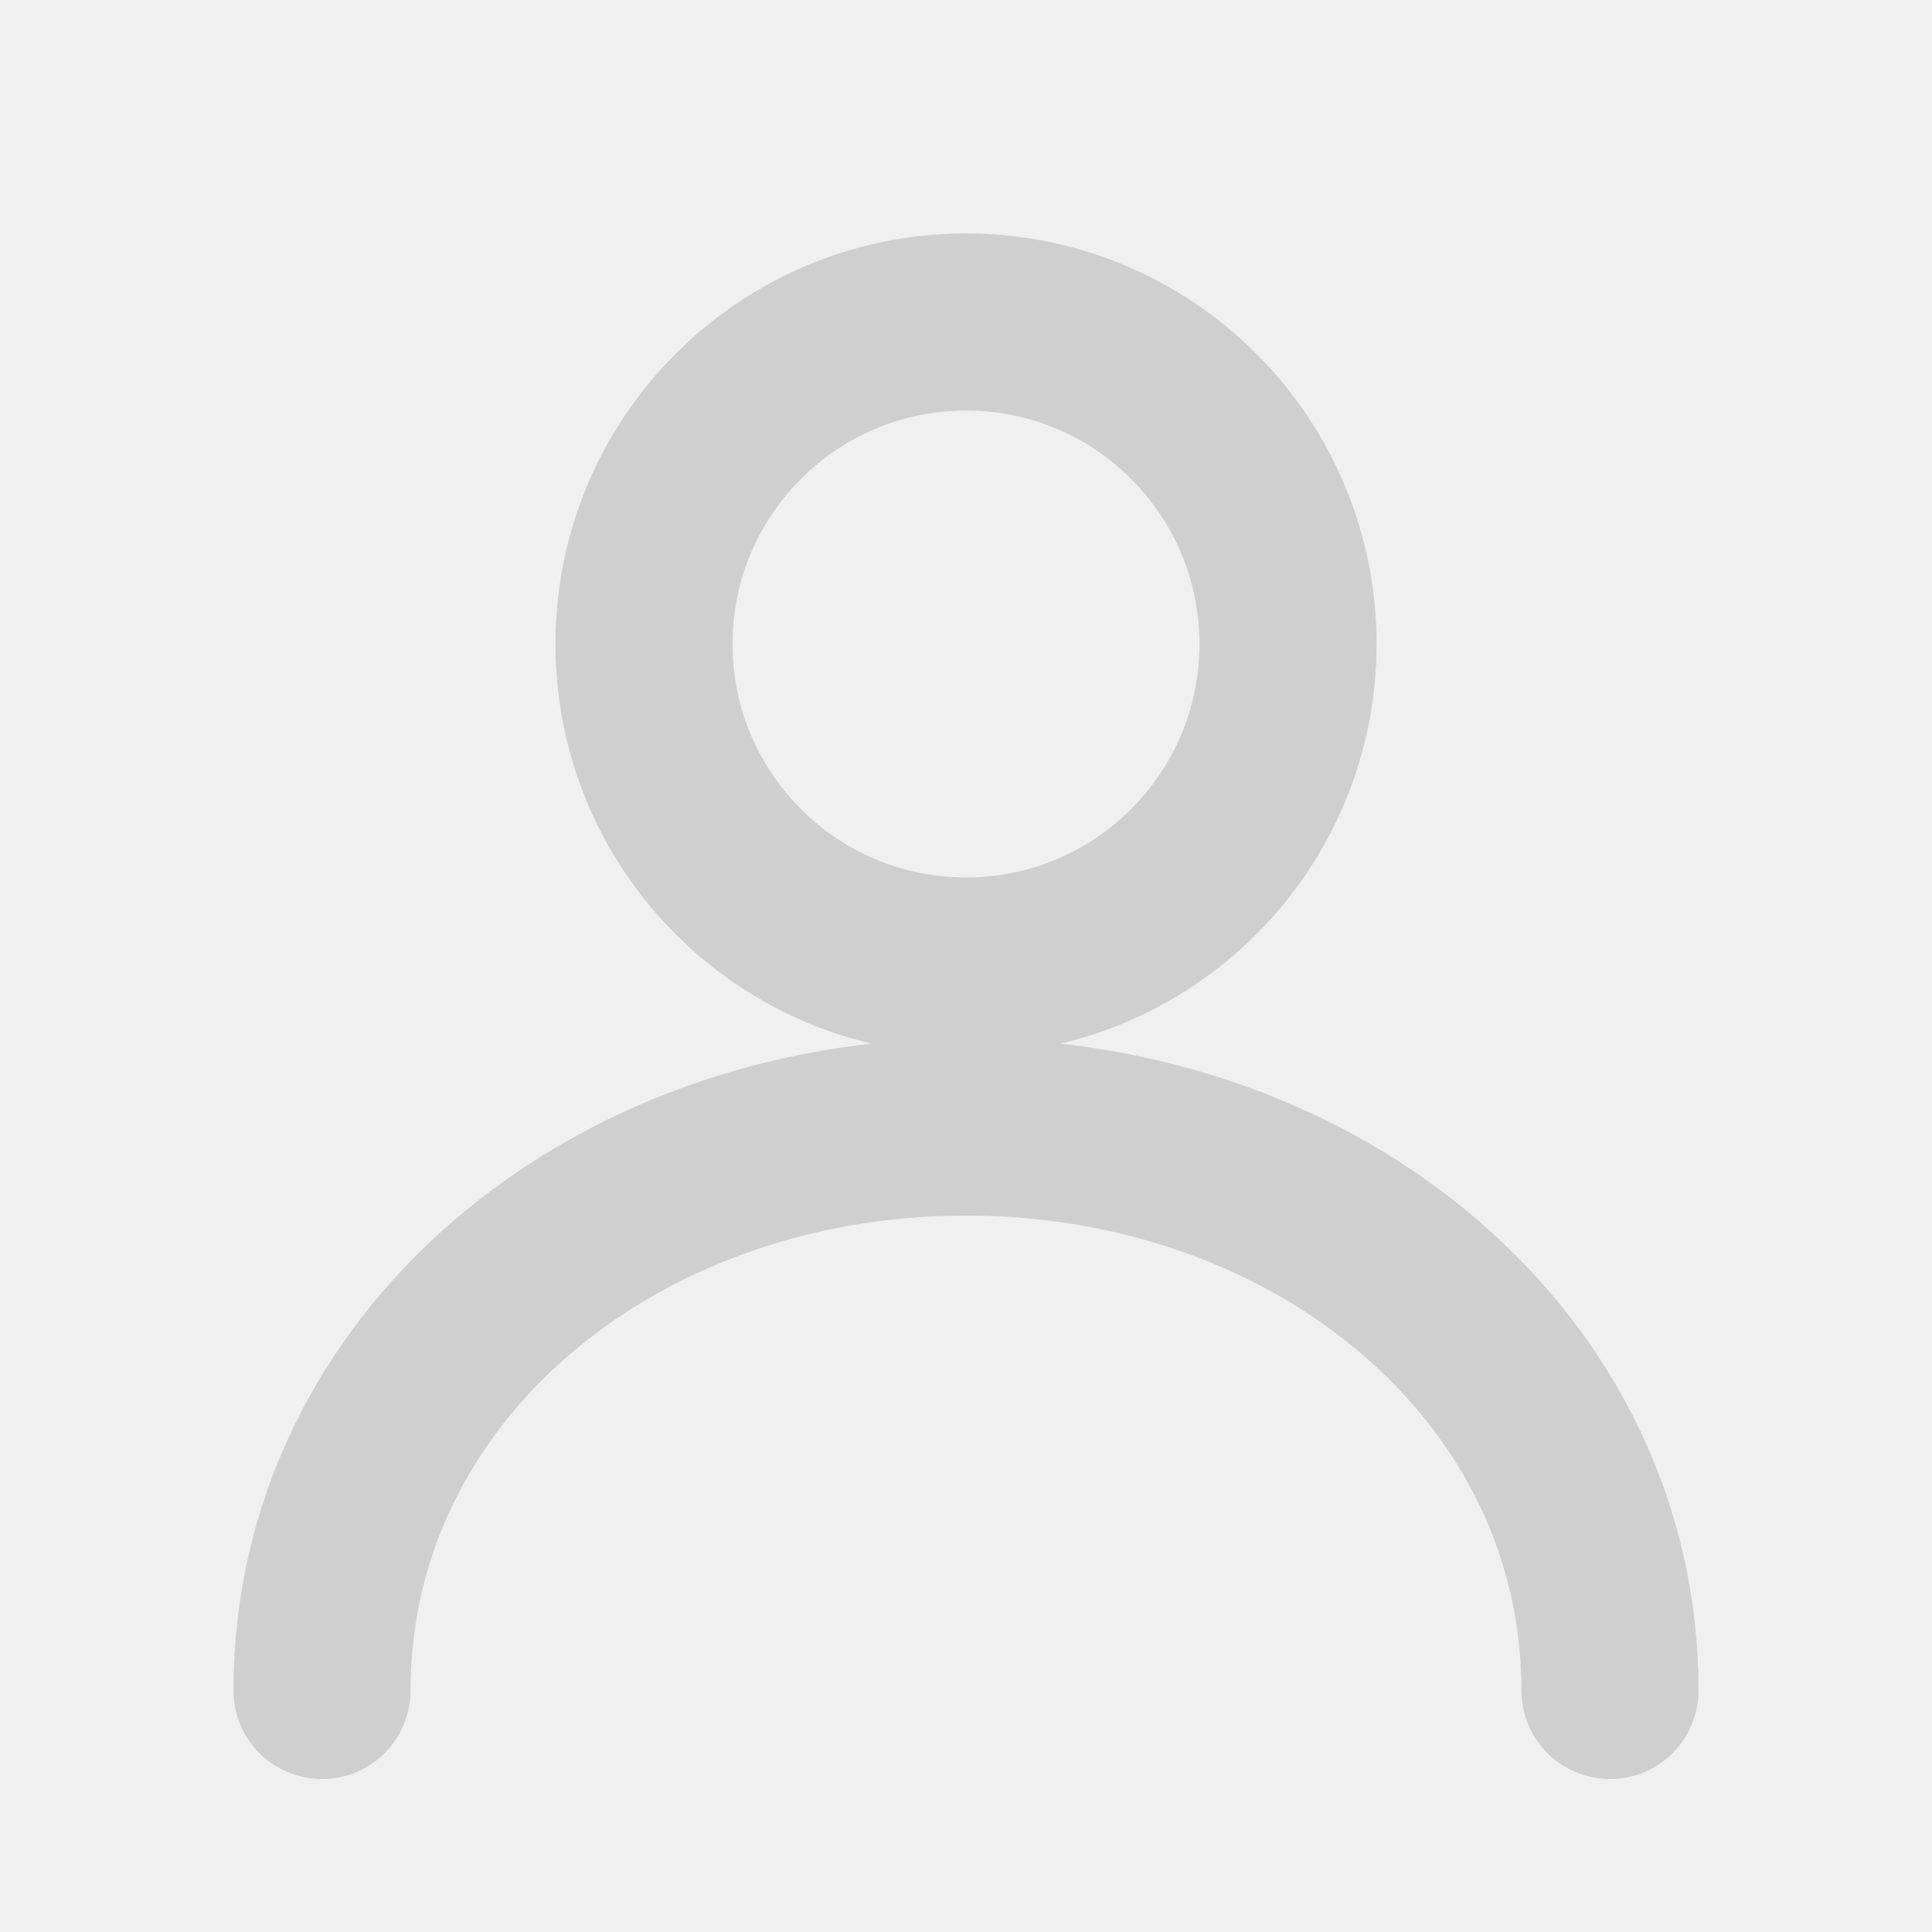
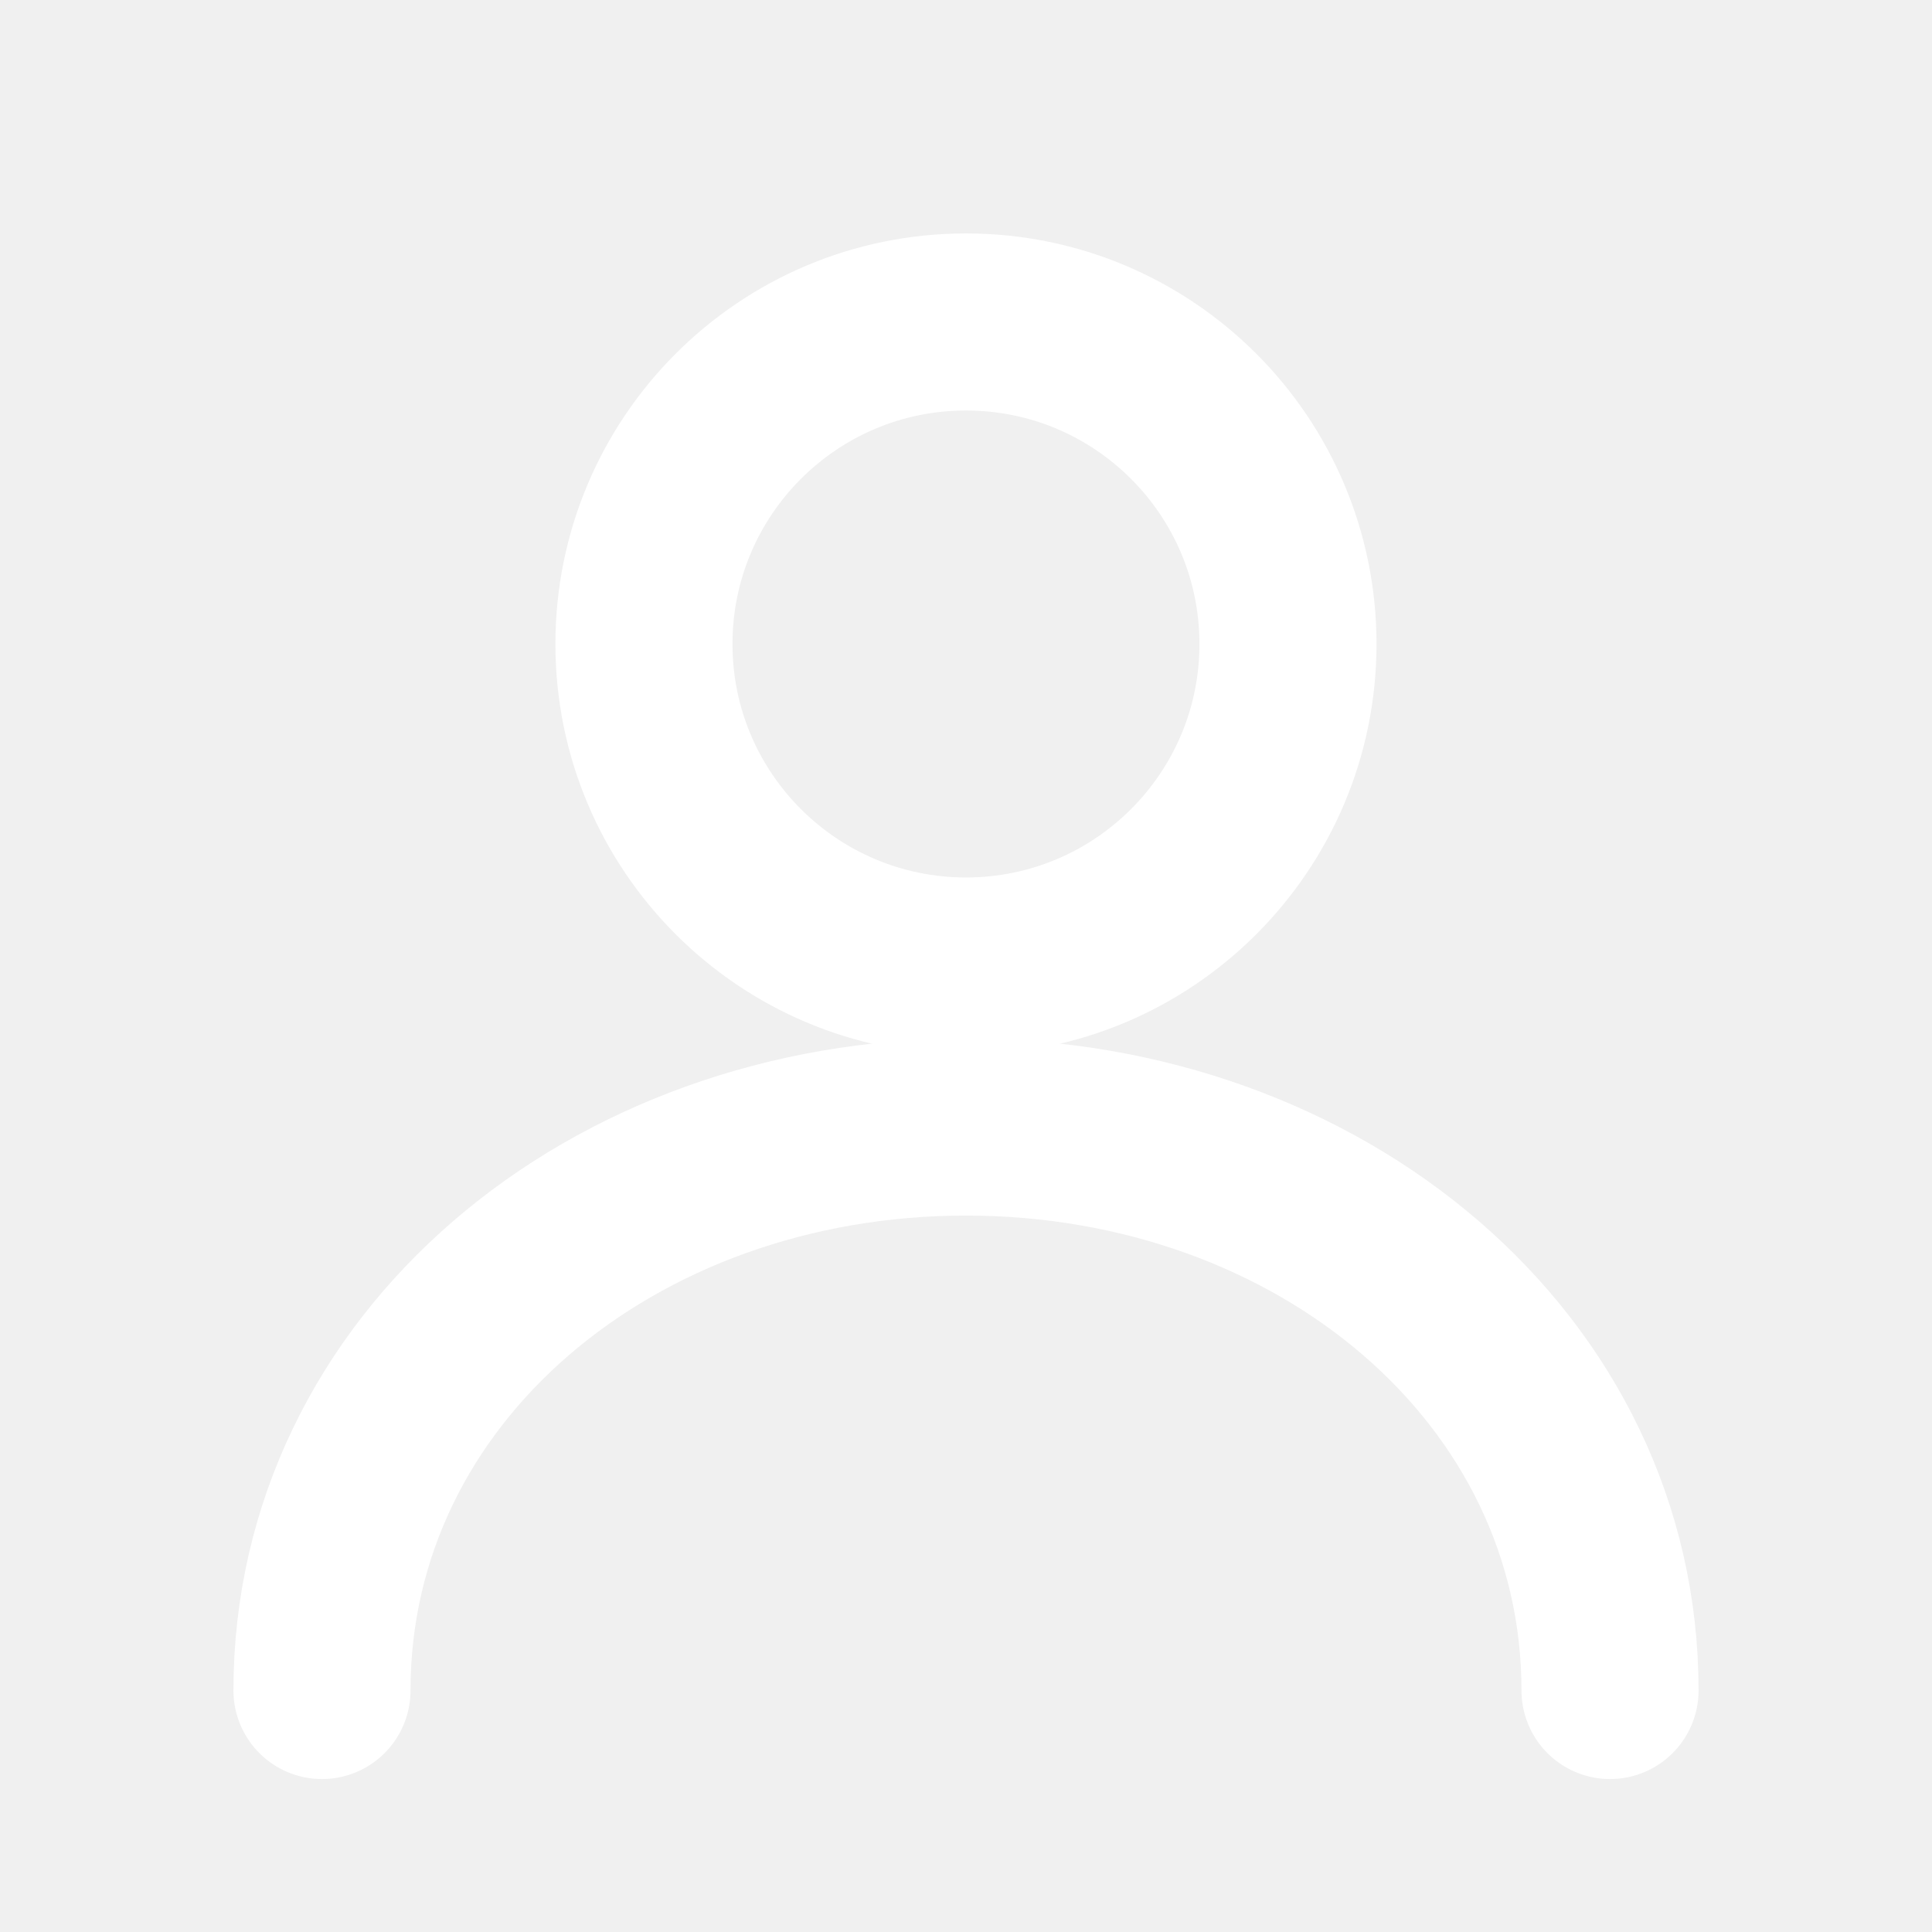
- <svg xmlns="http://www.w3.org/2000/svg" width="24" height="24" viewBox="0 0 24 24" fill="none">
-   <path d="M12 12C14.209 12 16 10.209 16 8C16 5.791 14.209 4 12 4C9.791 4 8 5.791 8 8C8 10.209 9.791 12 12 12Z" stroke="#CFCFCF" stroke-width="2.2" />
-   <path d="M4 21C4 17 7.6 14 12 14C16.4 14 20 17 20 21" stroke="#CFCFCF" stroke-width="2.2" stroke-linecap="round" />
+ <svg xmlns="http://www.w3.org/2000/svg" width="26" height="26" viewBox="0 0 26 26" fill="none">
+   <path d="M13 13C15.393 13 17.333 11.06 17.333 8.667C17.333 6.273 15.393 4.333 13 4.333C10.607 4.333 8.666 6.273 8.666 8.667C8.666 11.06 10.607 13 13 13Z" stroke="white" stroke-width="2.383" />
+   <path d="M4.333 22.75C4.333 18.417 8.233 15.167 13 15.167C17.767 15.167 21.667 18.417 21.667 22.75" stroke="white" stroke-width="2.383" stroke-linecap="round" />
</svg>
